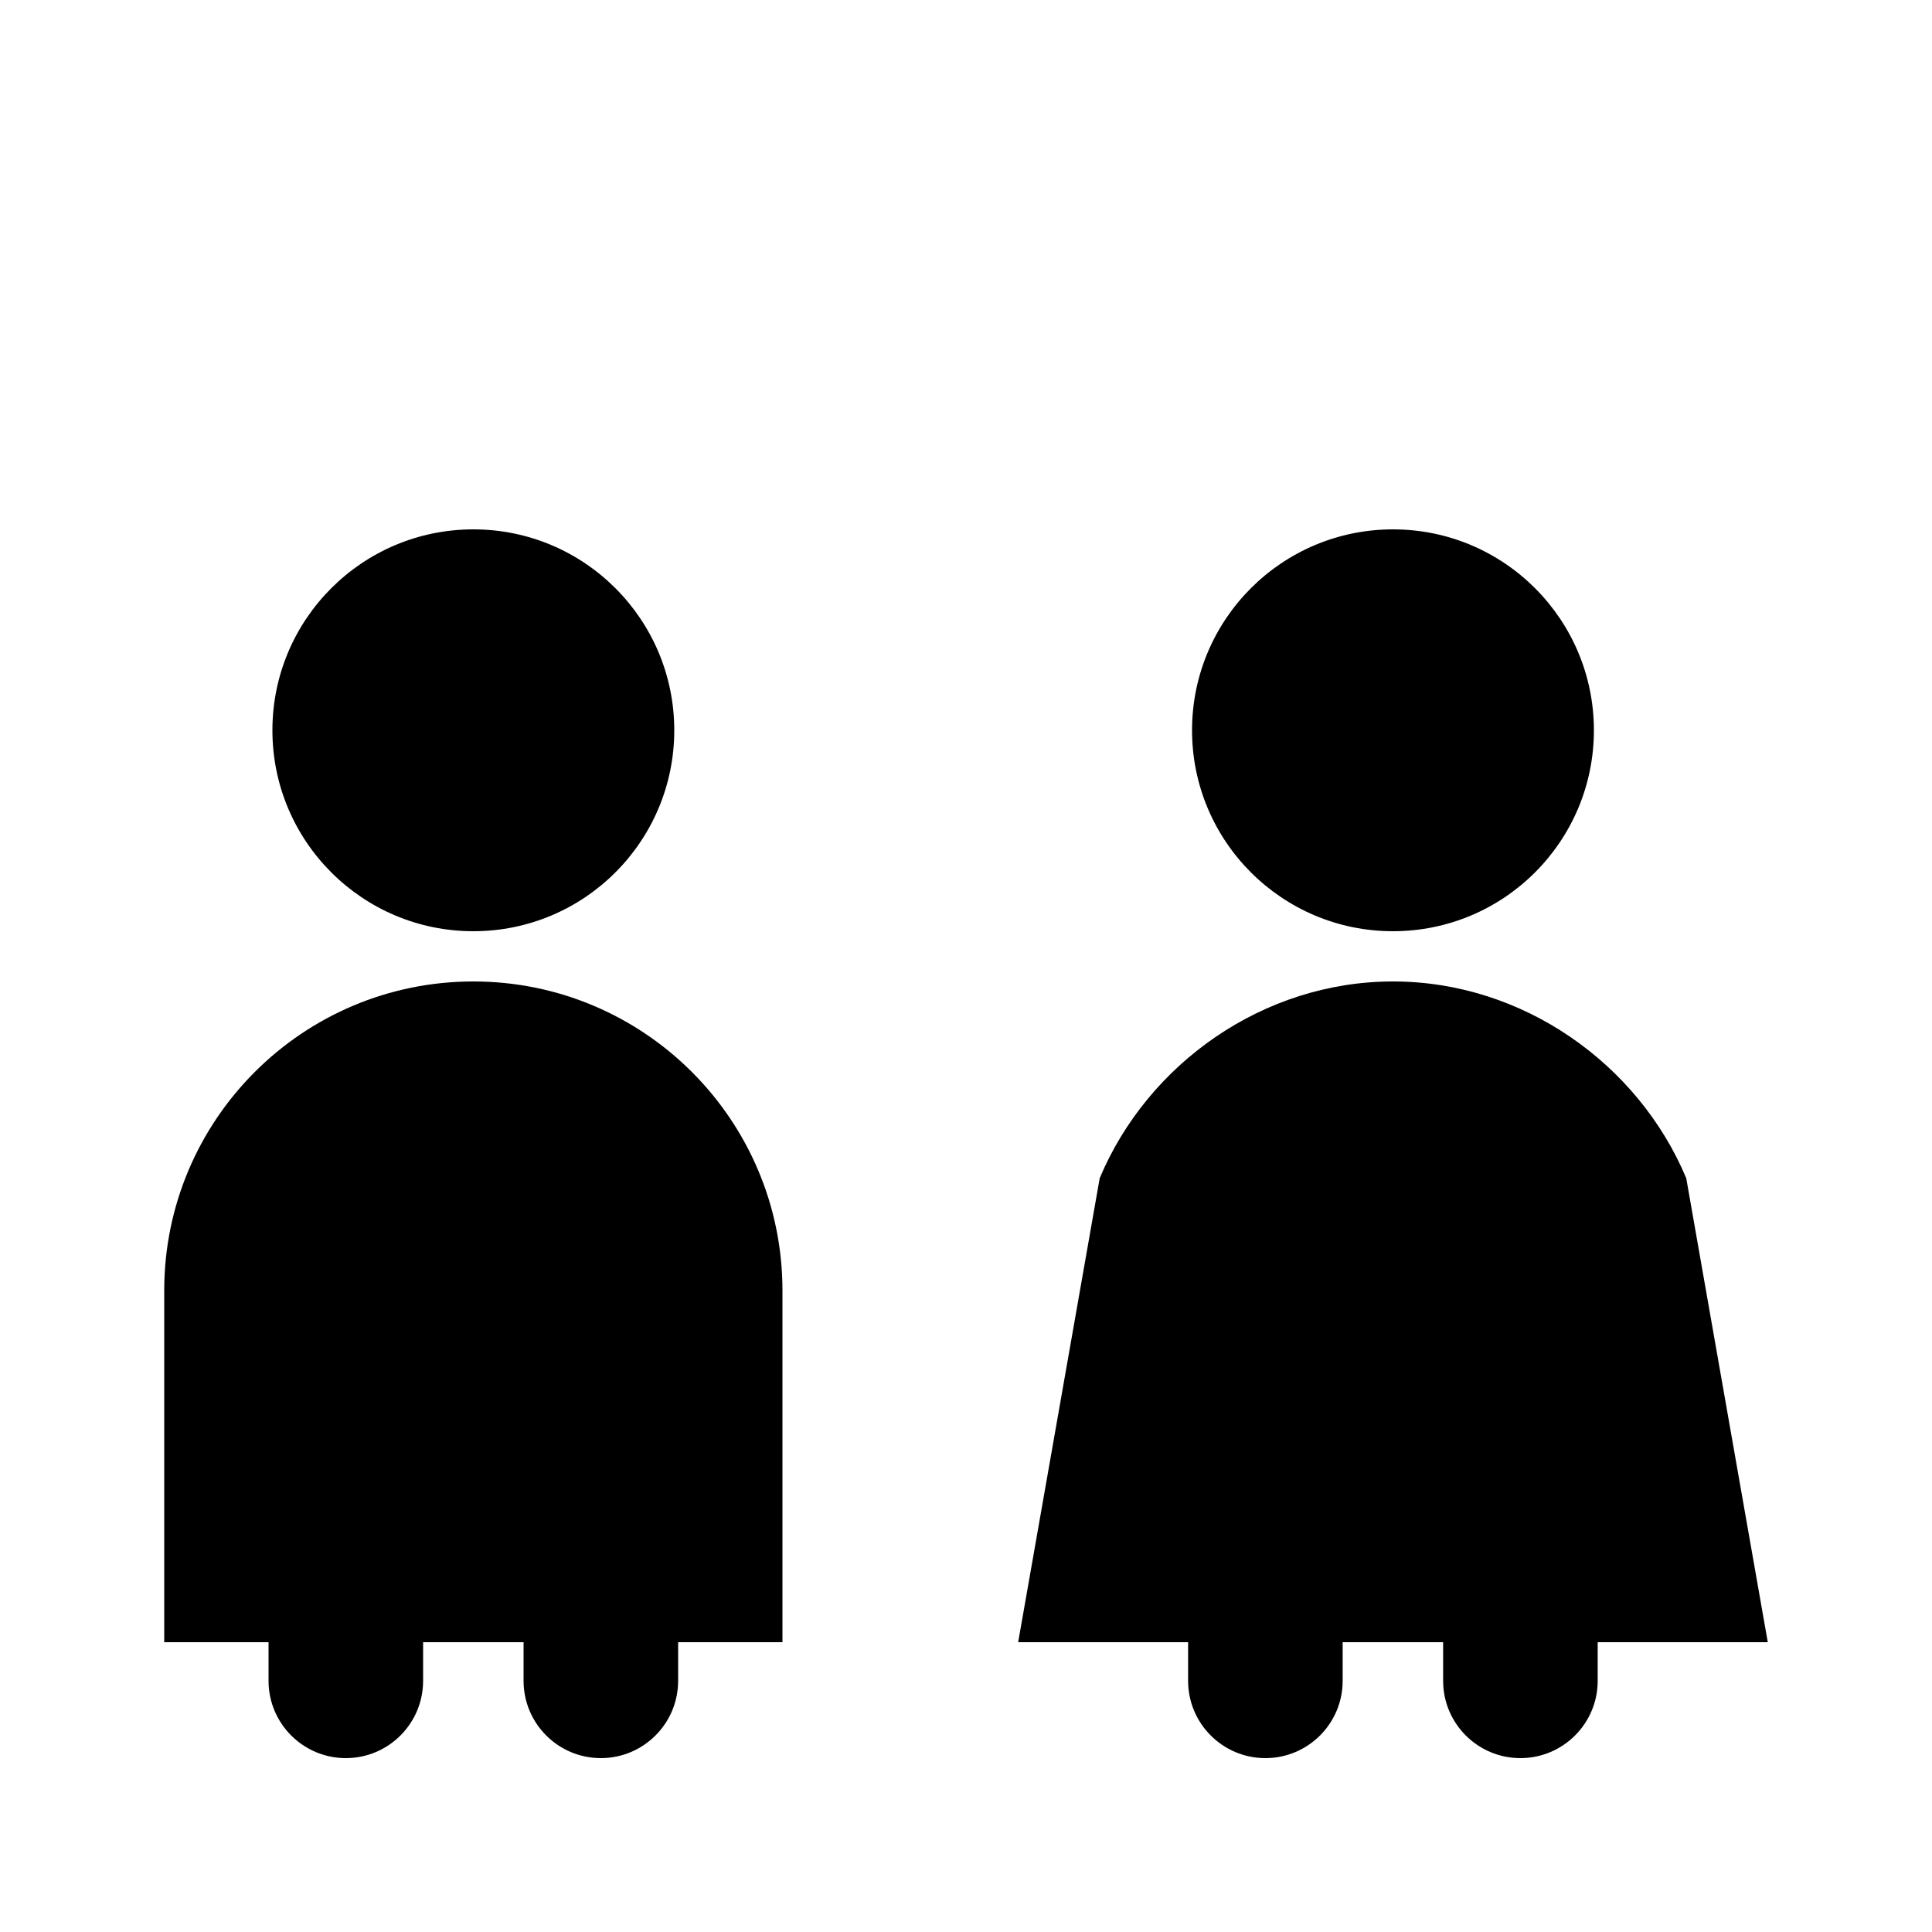
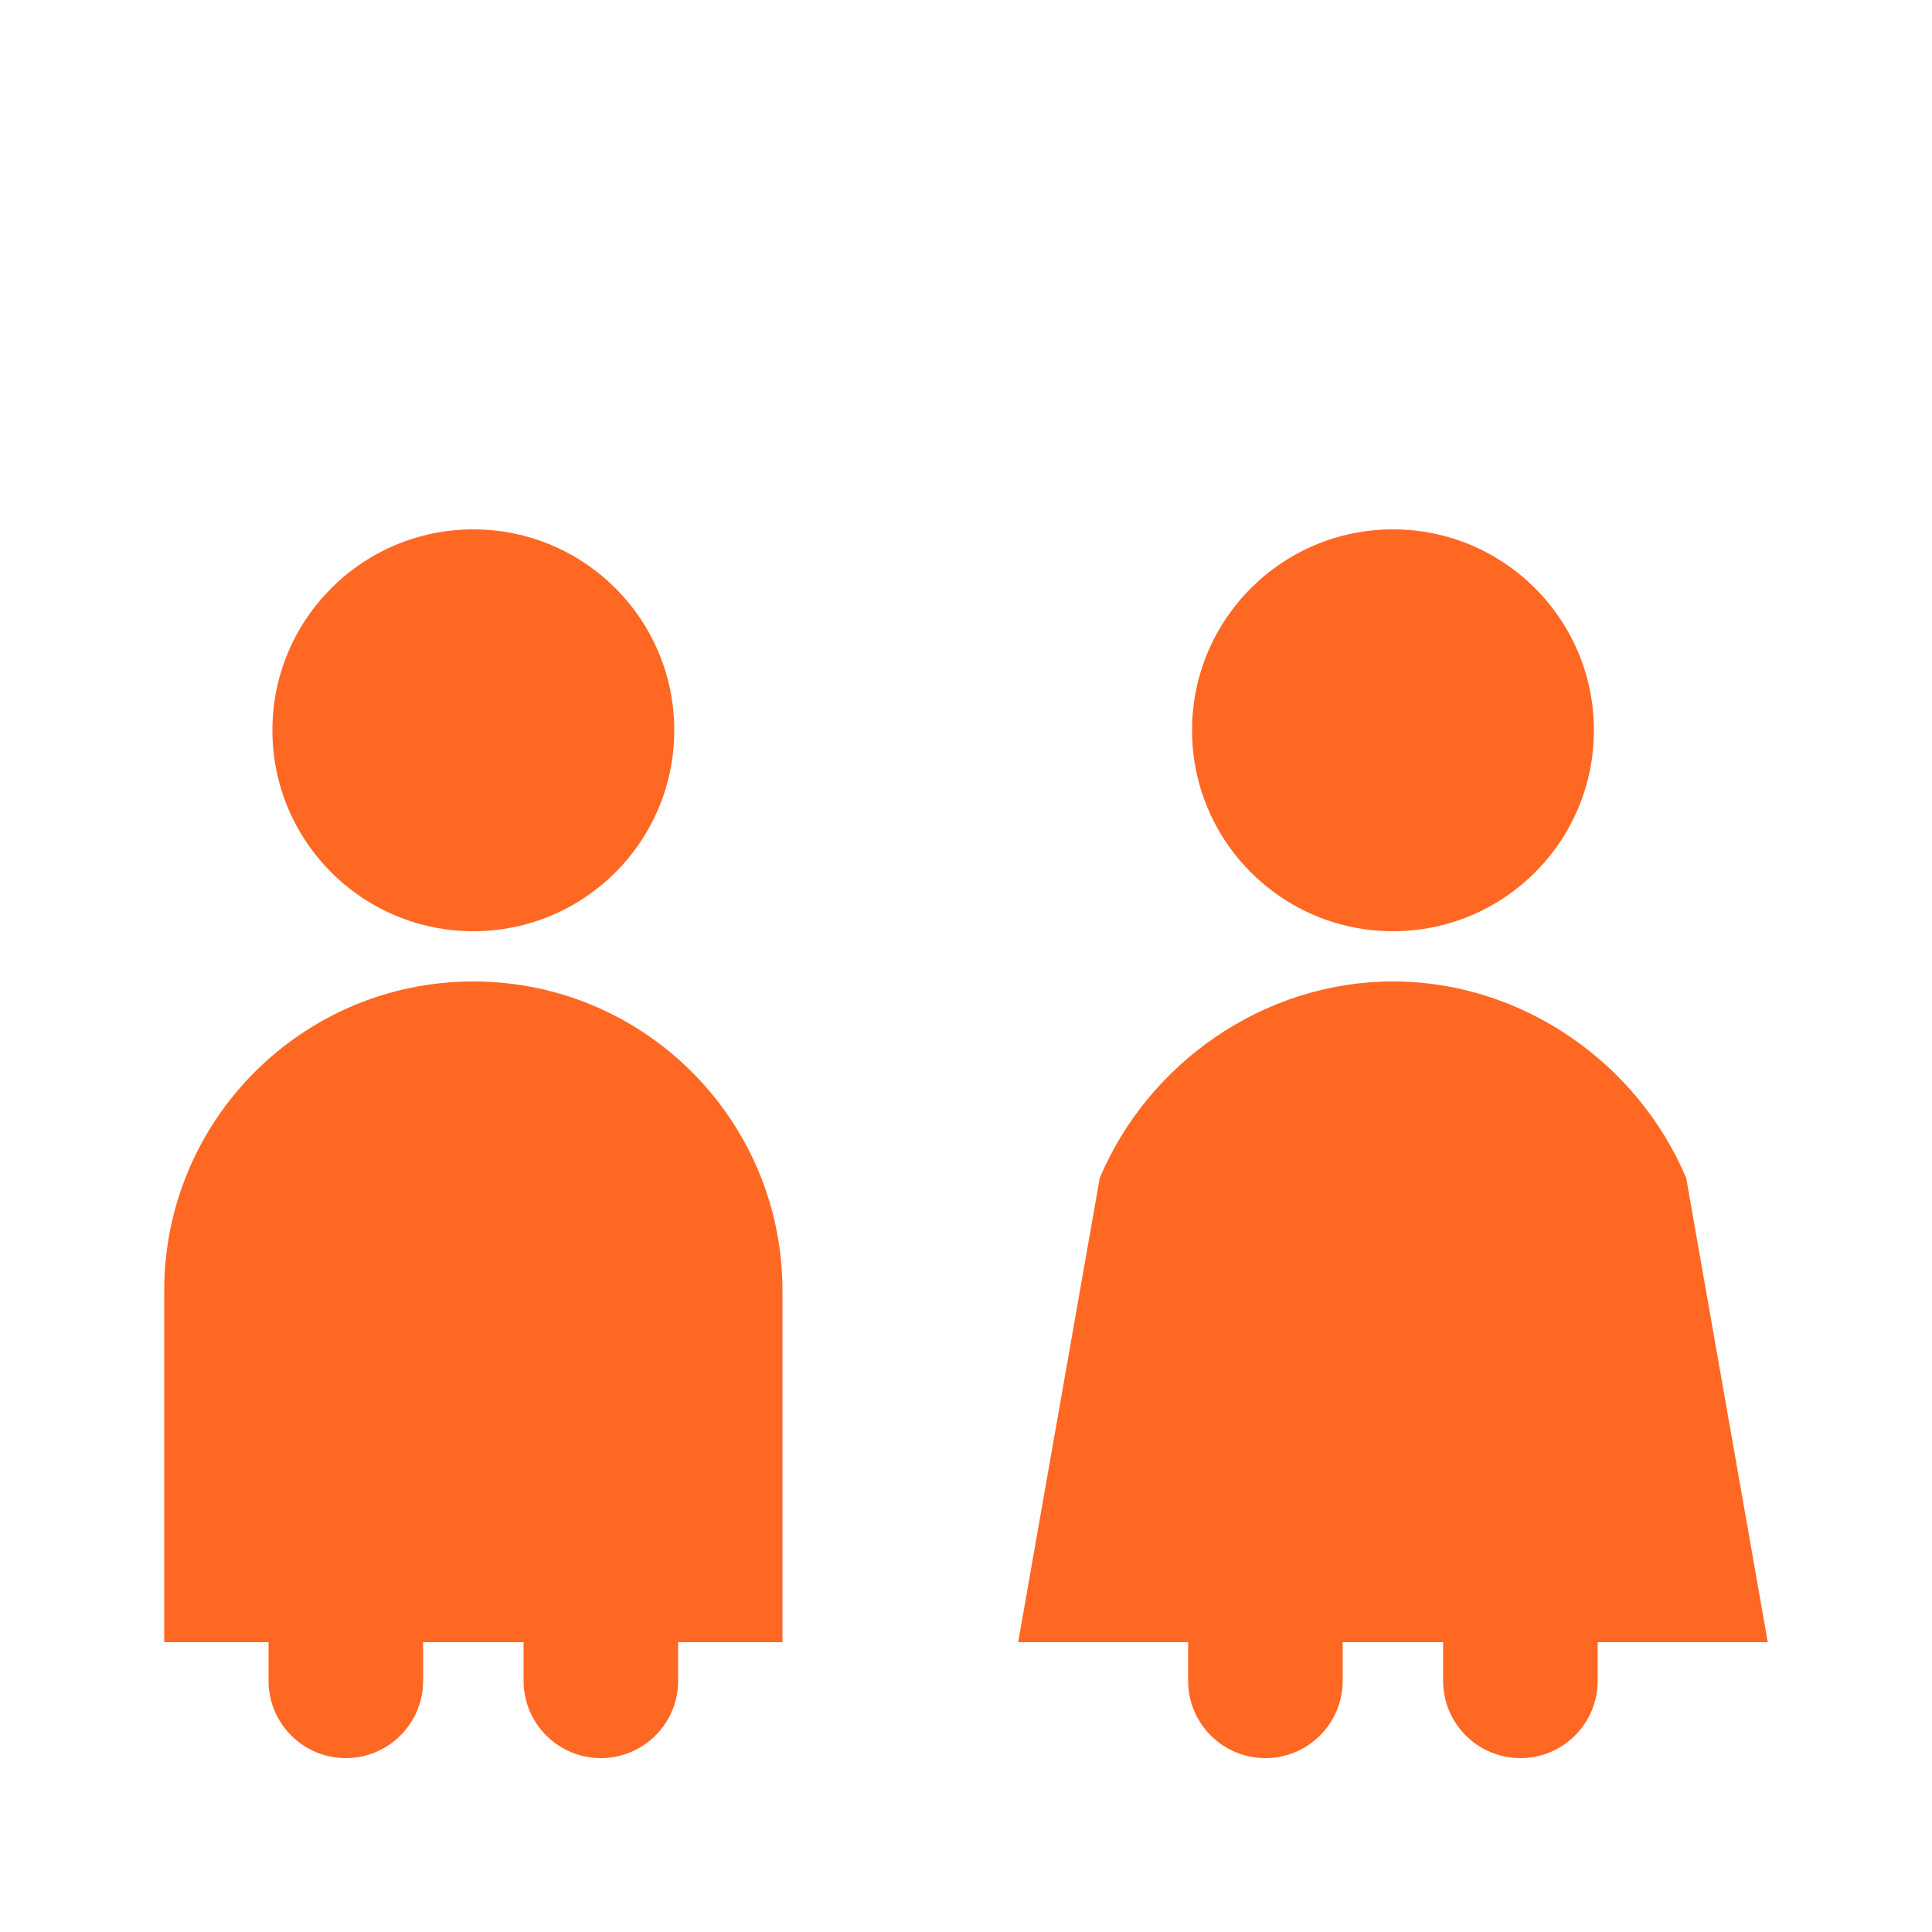
<svg xmlns="http://www.w3.org/2000/svg" id="Layer_1" data-name="Layer 1" viewBox="0 0 250 250">
  <defs>
    <style>
      .cls-1 {
+         fill: #ff6823;
        stroke-width: 0px;
      }
    </style>
  </defs>
  <g>
    <path class="cls-1" d="M101.25,167c0-22.09-17.91-40-40-40s-40,17.91-40,40v45.5h13.5v5c0,5.52,4.48,10,10,10s10-4.48,10-10v-5h13v5c0,5.52,4.48,10,10,10s10-4.48,10-10v-5h13.5v-45.5Z" />
    <circle class="cls-1" cx="61.25" cy="94.5" r="26" />
  </g>
  <g>
    <path class="cls-1" d="M228.75,212.5l-10.55-60.04c-6.21-14.81-21.15-25.46-37.95-25.46s-31.74,10.65-37.95,25.46l-10.55,60.04h21.99v5c0,5.52,4.48,10,10,10s10-4.48,10-10v-5h13v5c0,5.52,4.48,10,10,10s10-4.48,10-10v-5h21.99Z" />
    <circle class="cls-1" cx="180.25" cy="94.5" r="26" />
  </g>
</svg>
